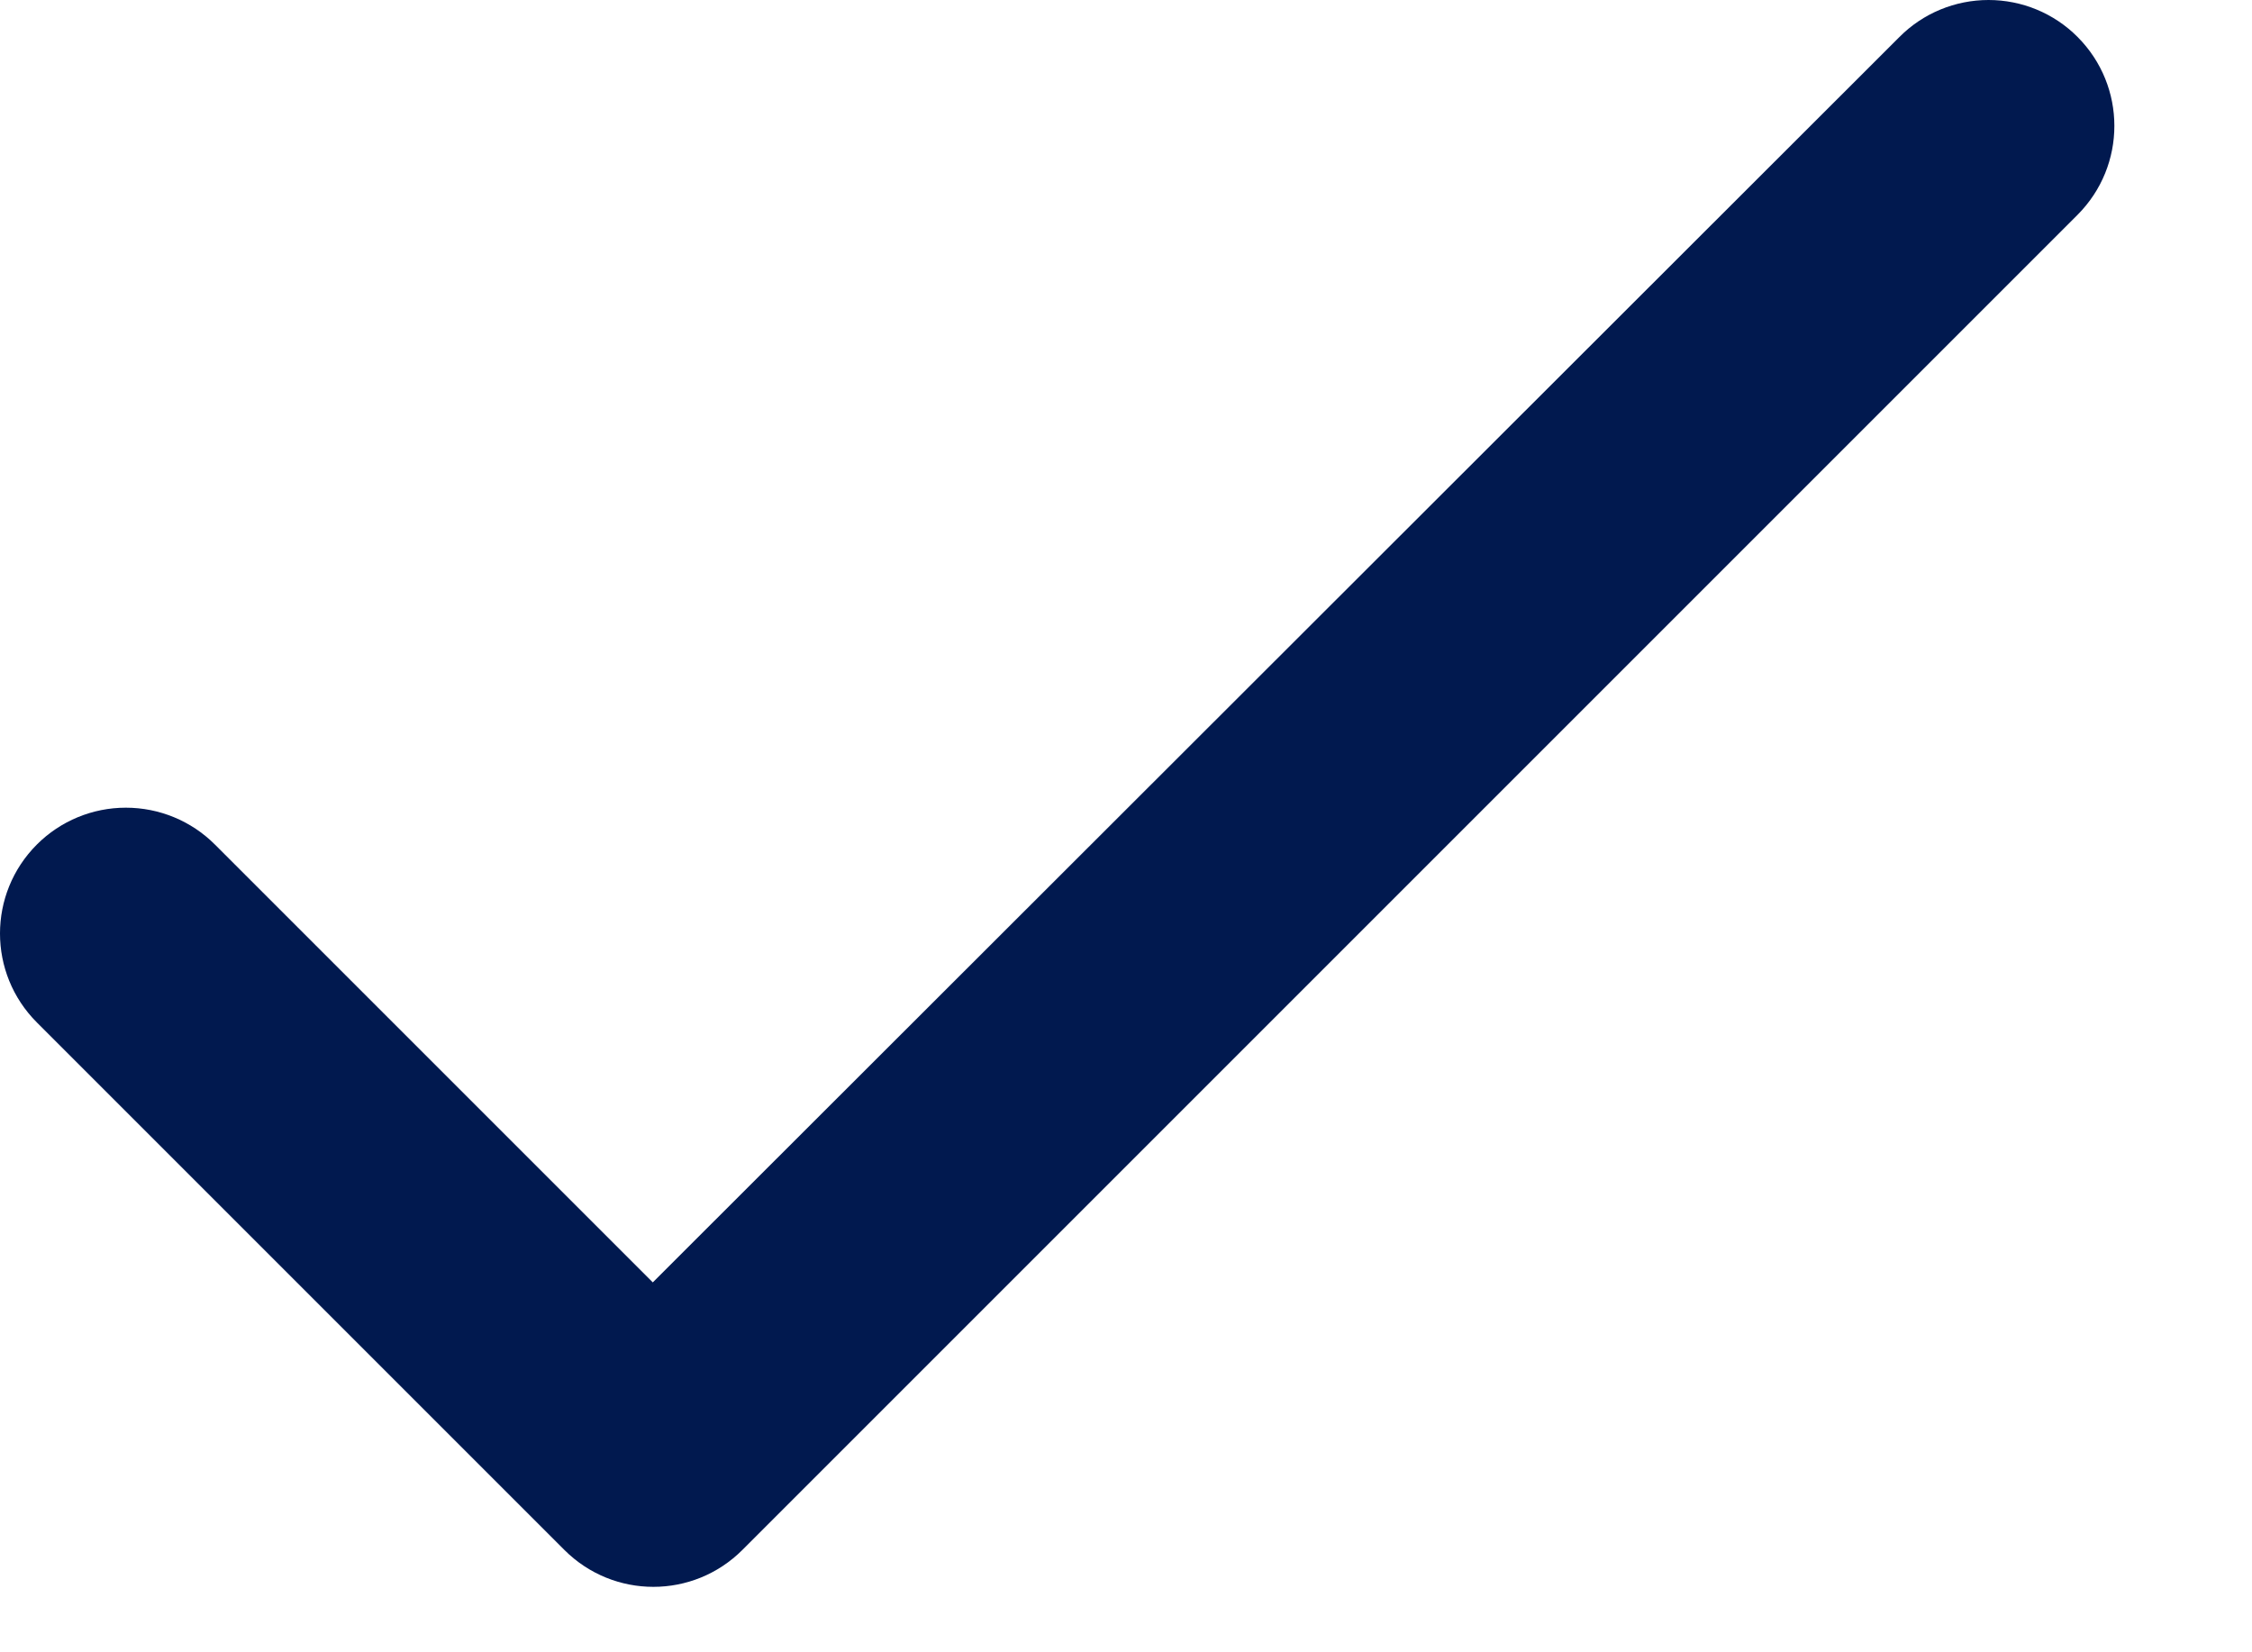
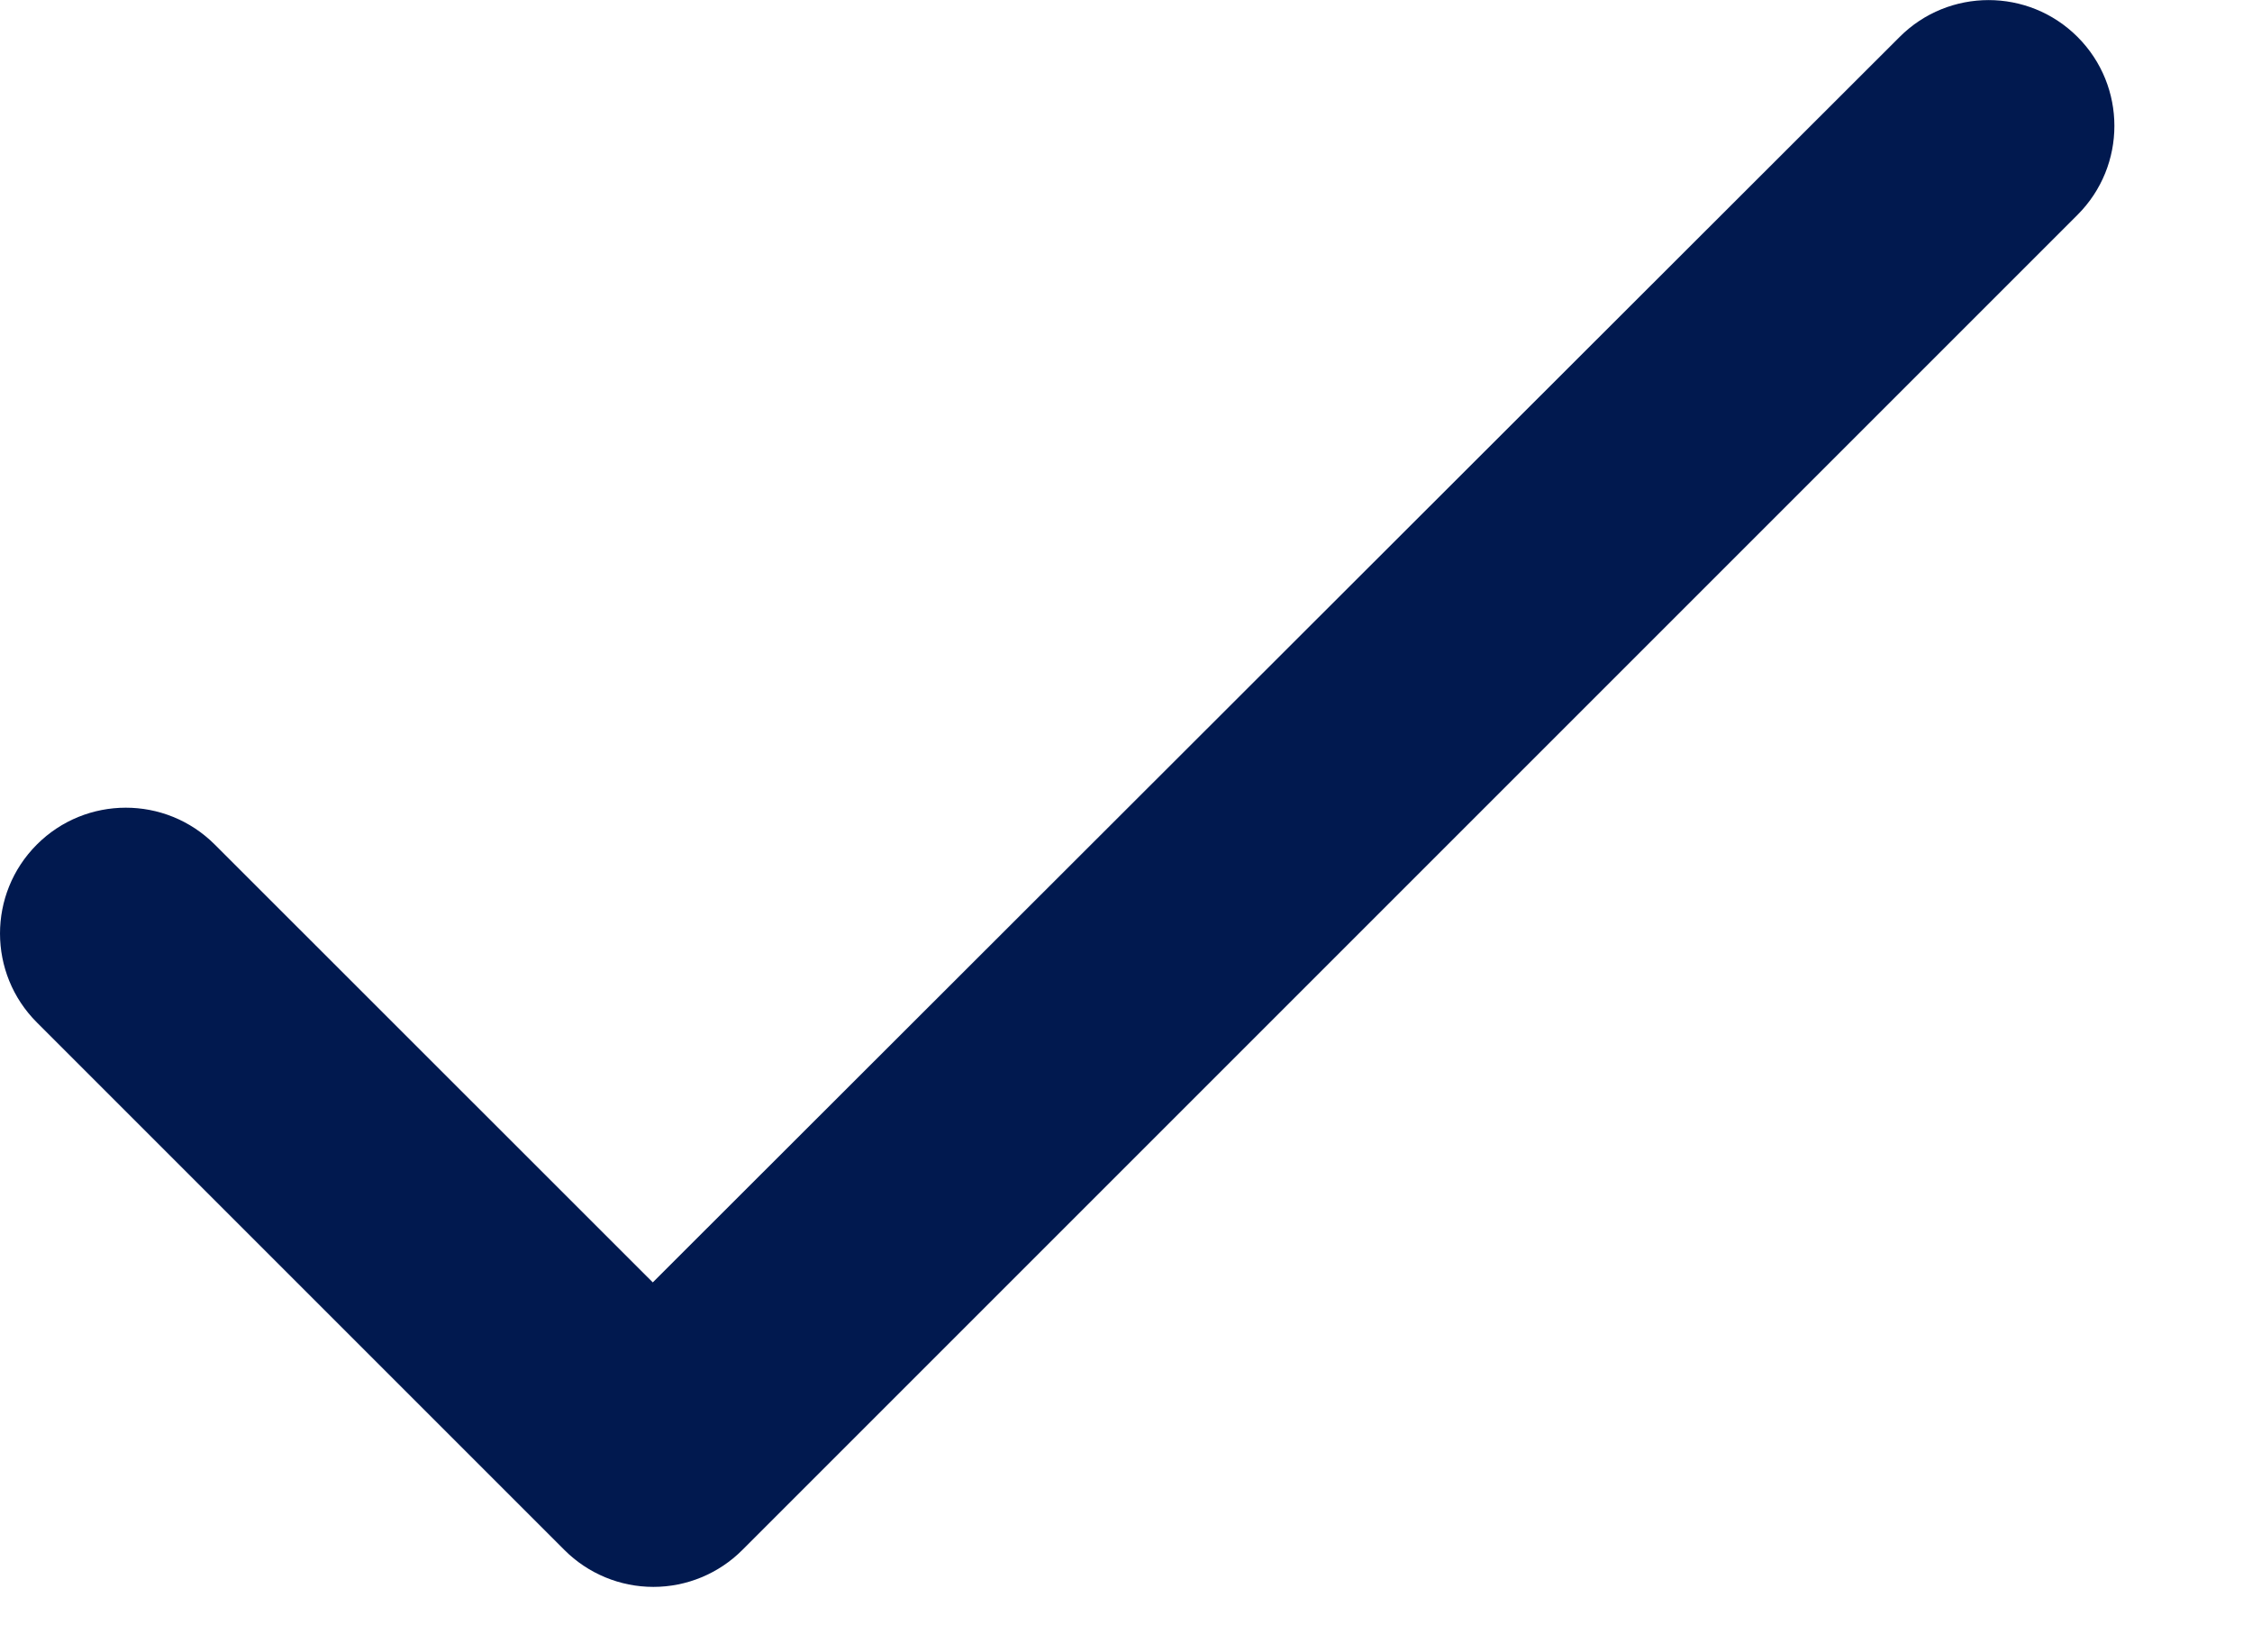
<svg xmlns="http://www.w3.org/2000/svg" width="15" height="11" viewBox="0 0 15 11" fill="none">
-   <path d="M4.348 8.542L1.431 5.625C1.274 5.468 1.061 5.38 0.838 5.38C0.616 5.38 0.403 5.468 0.246 5.625C-0.082 5.953 -0.082 6.483 0.246 6.811L3.759 10.324C4.087 10.652 4.617 10.652 4.945 10.324L13.838 1.431C14.165 1.103 14.165 0.574 13.838 0.246C13.681 0.088 13.467 0 13.245 0C13.023 0 12.809 0.088 12.652 0.246L4.348 8.542Z" fill="#01194F" />
+   <path d="M4.348 8.542L1.43 5.625A.837.837 0 10.246 6.811l3.513 3.513a.837.837 0 001.186 0l8.893-8.893A.837.837 0 1012.653.246L4.348 8.542z" fill="#01194F" />
</svg>
